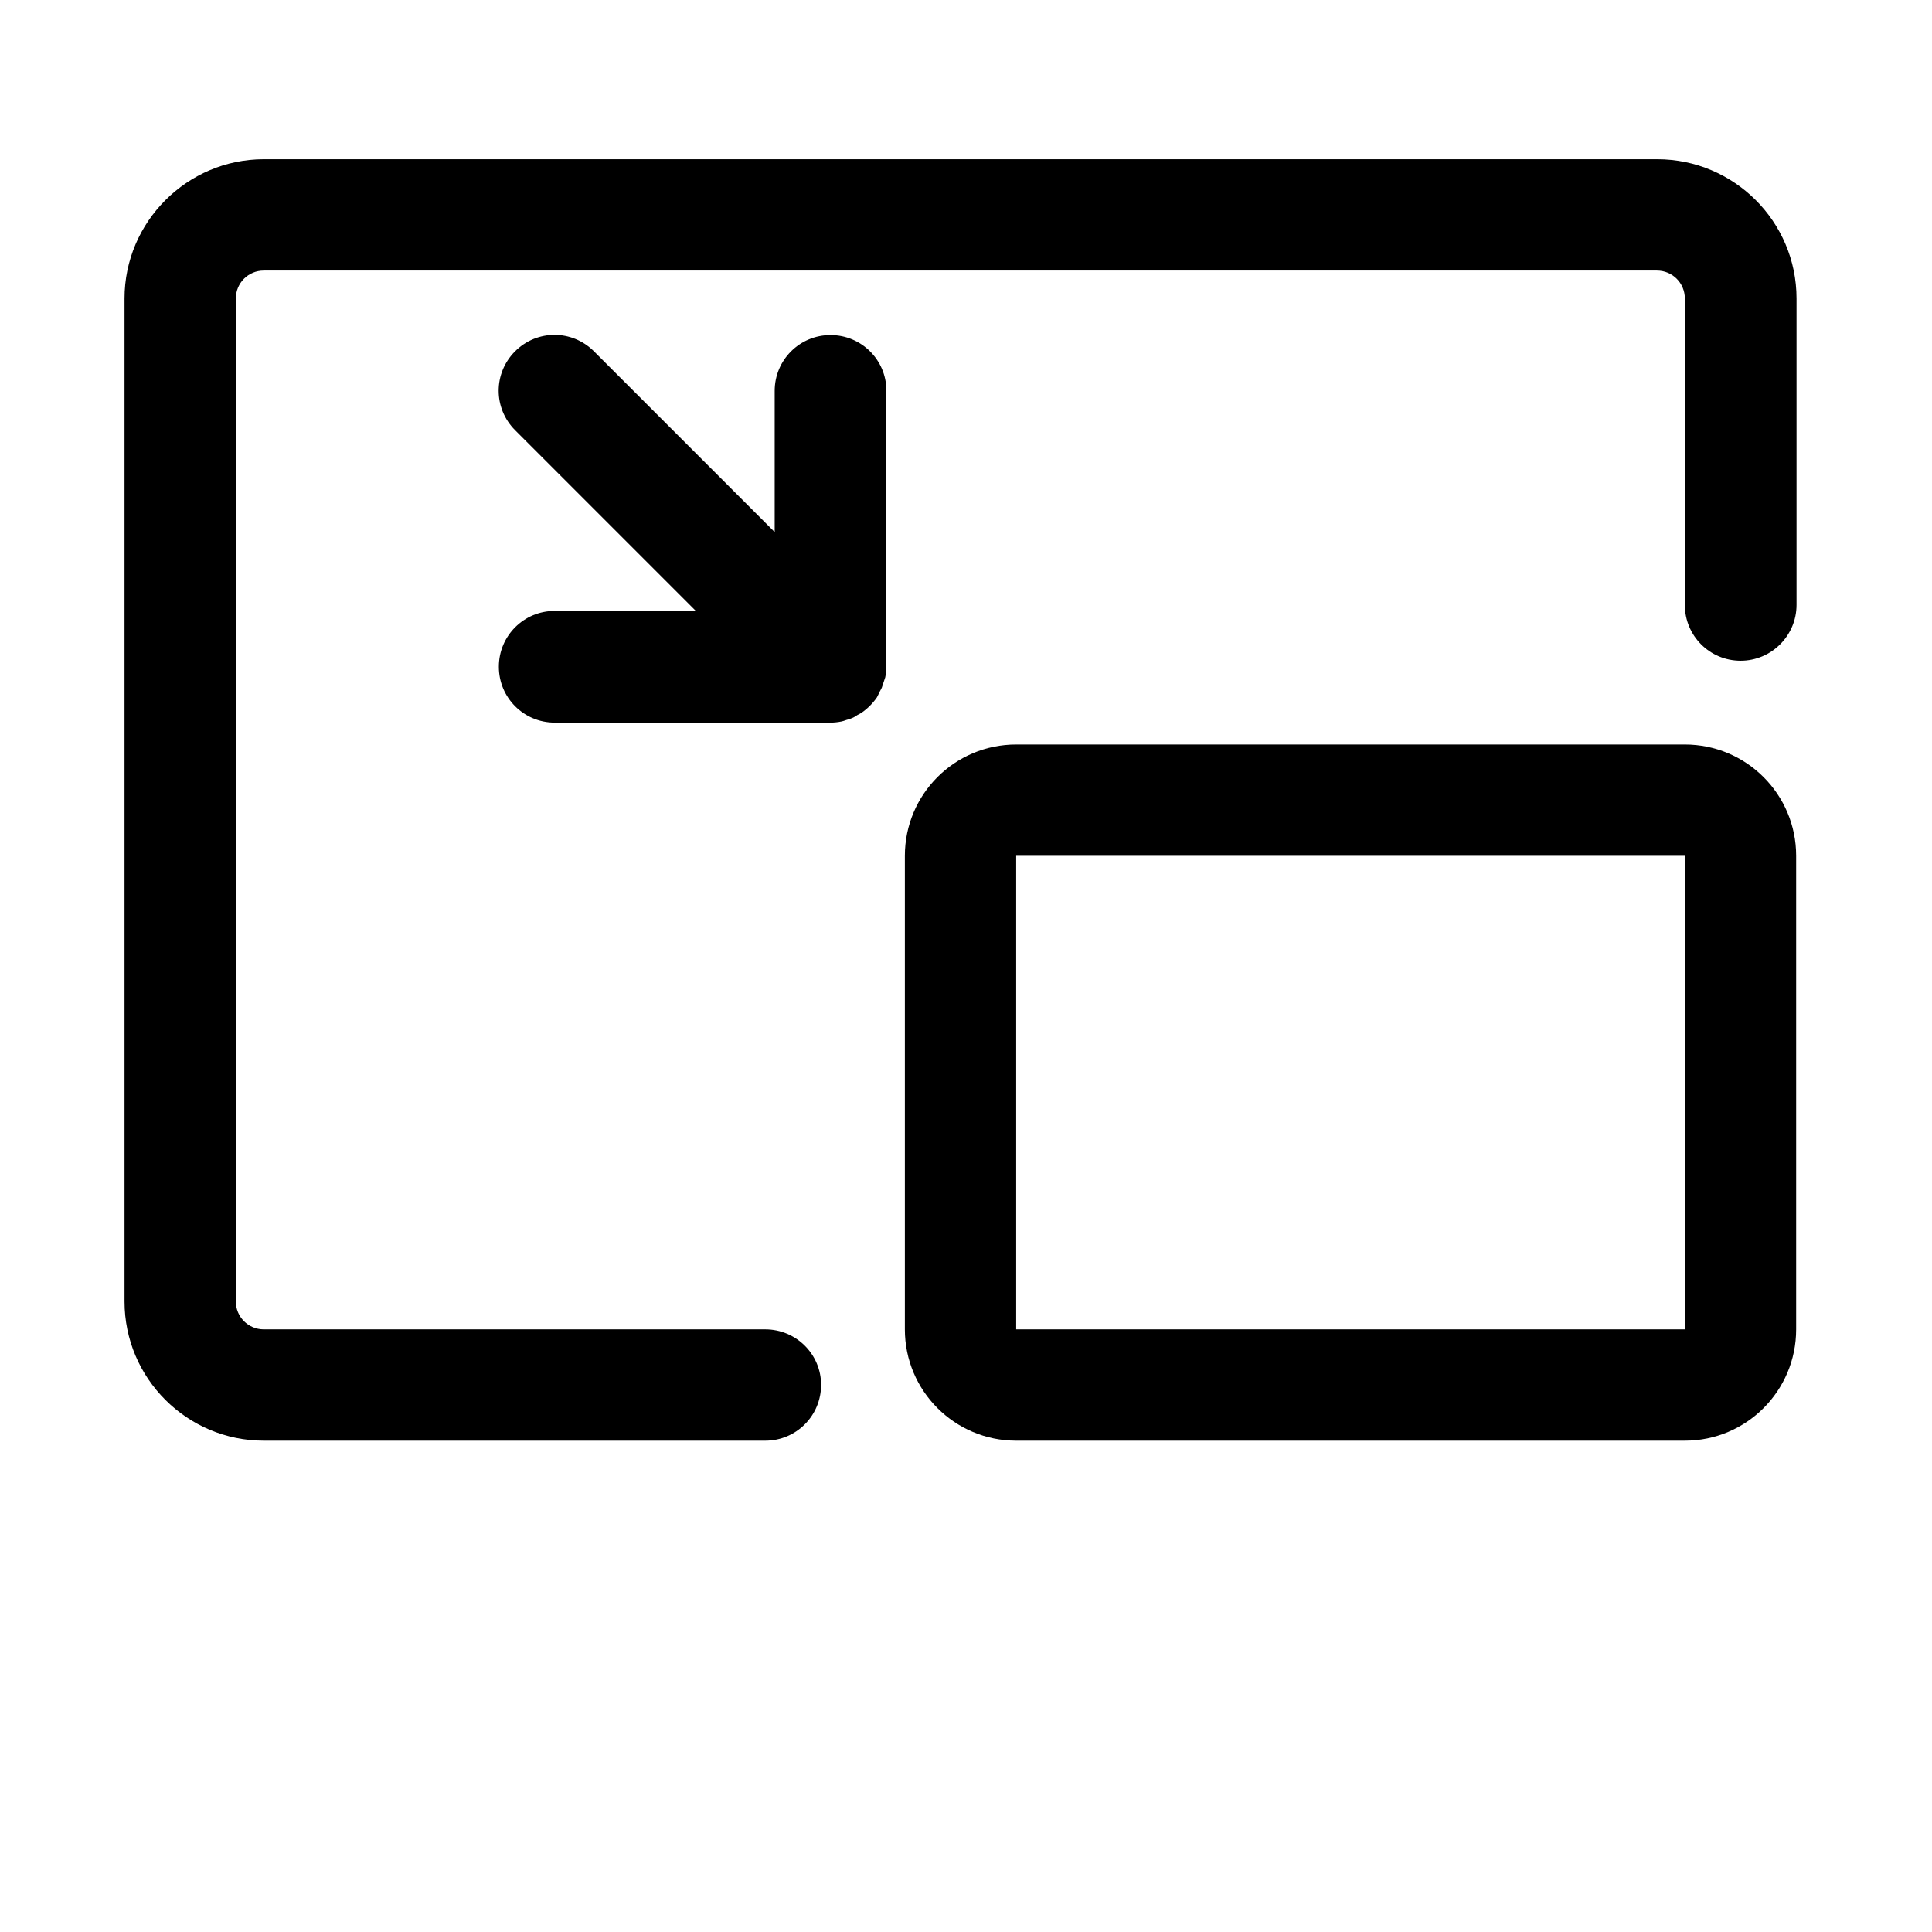
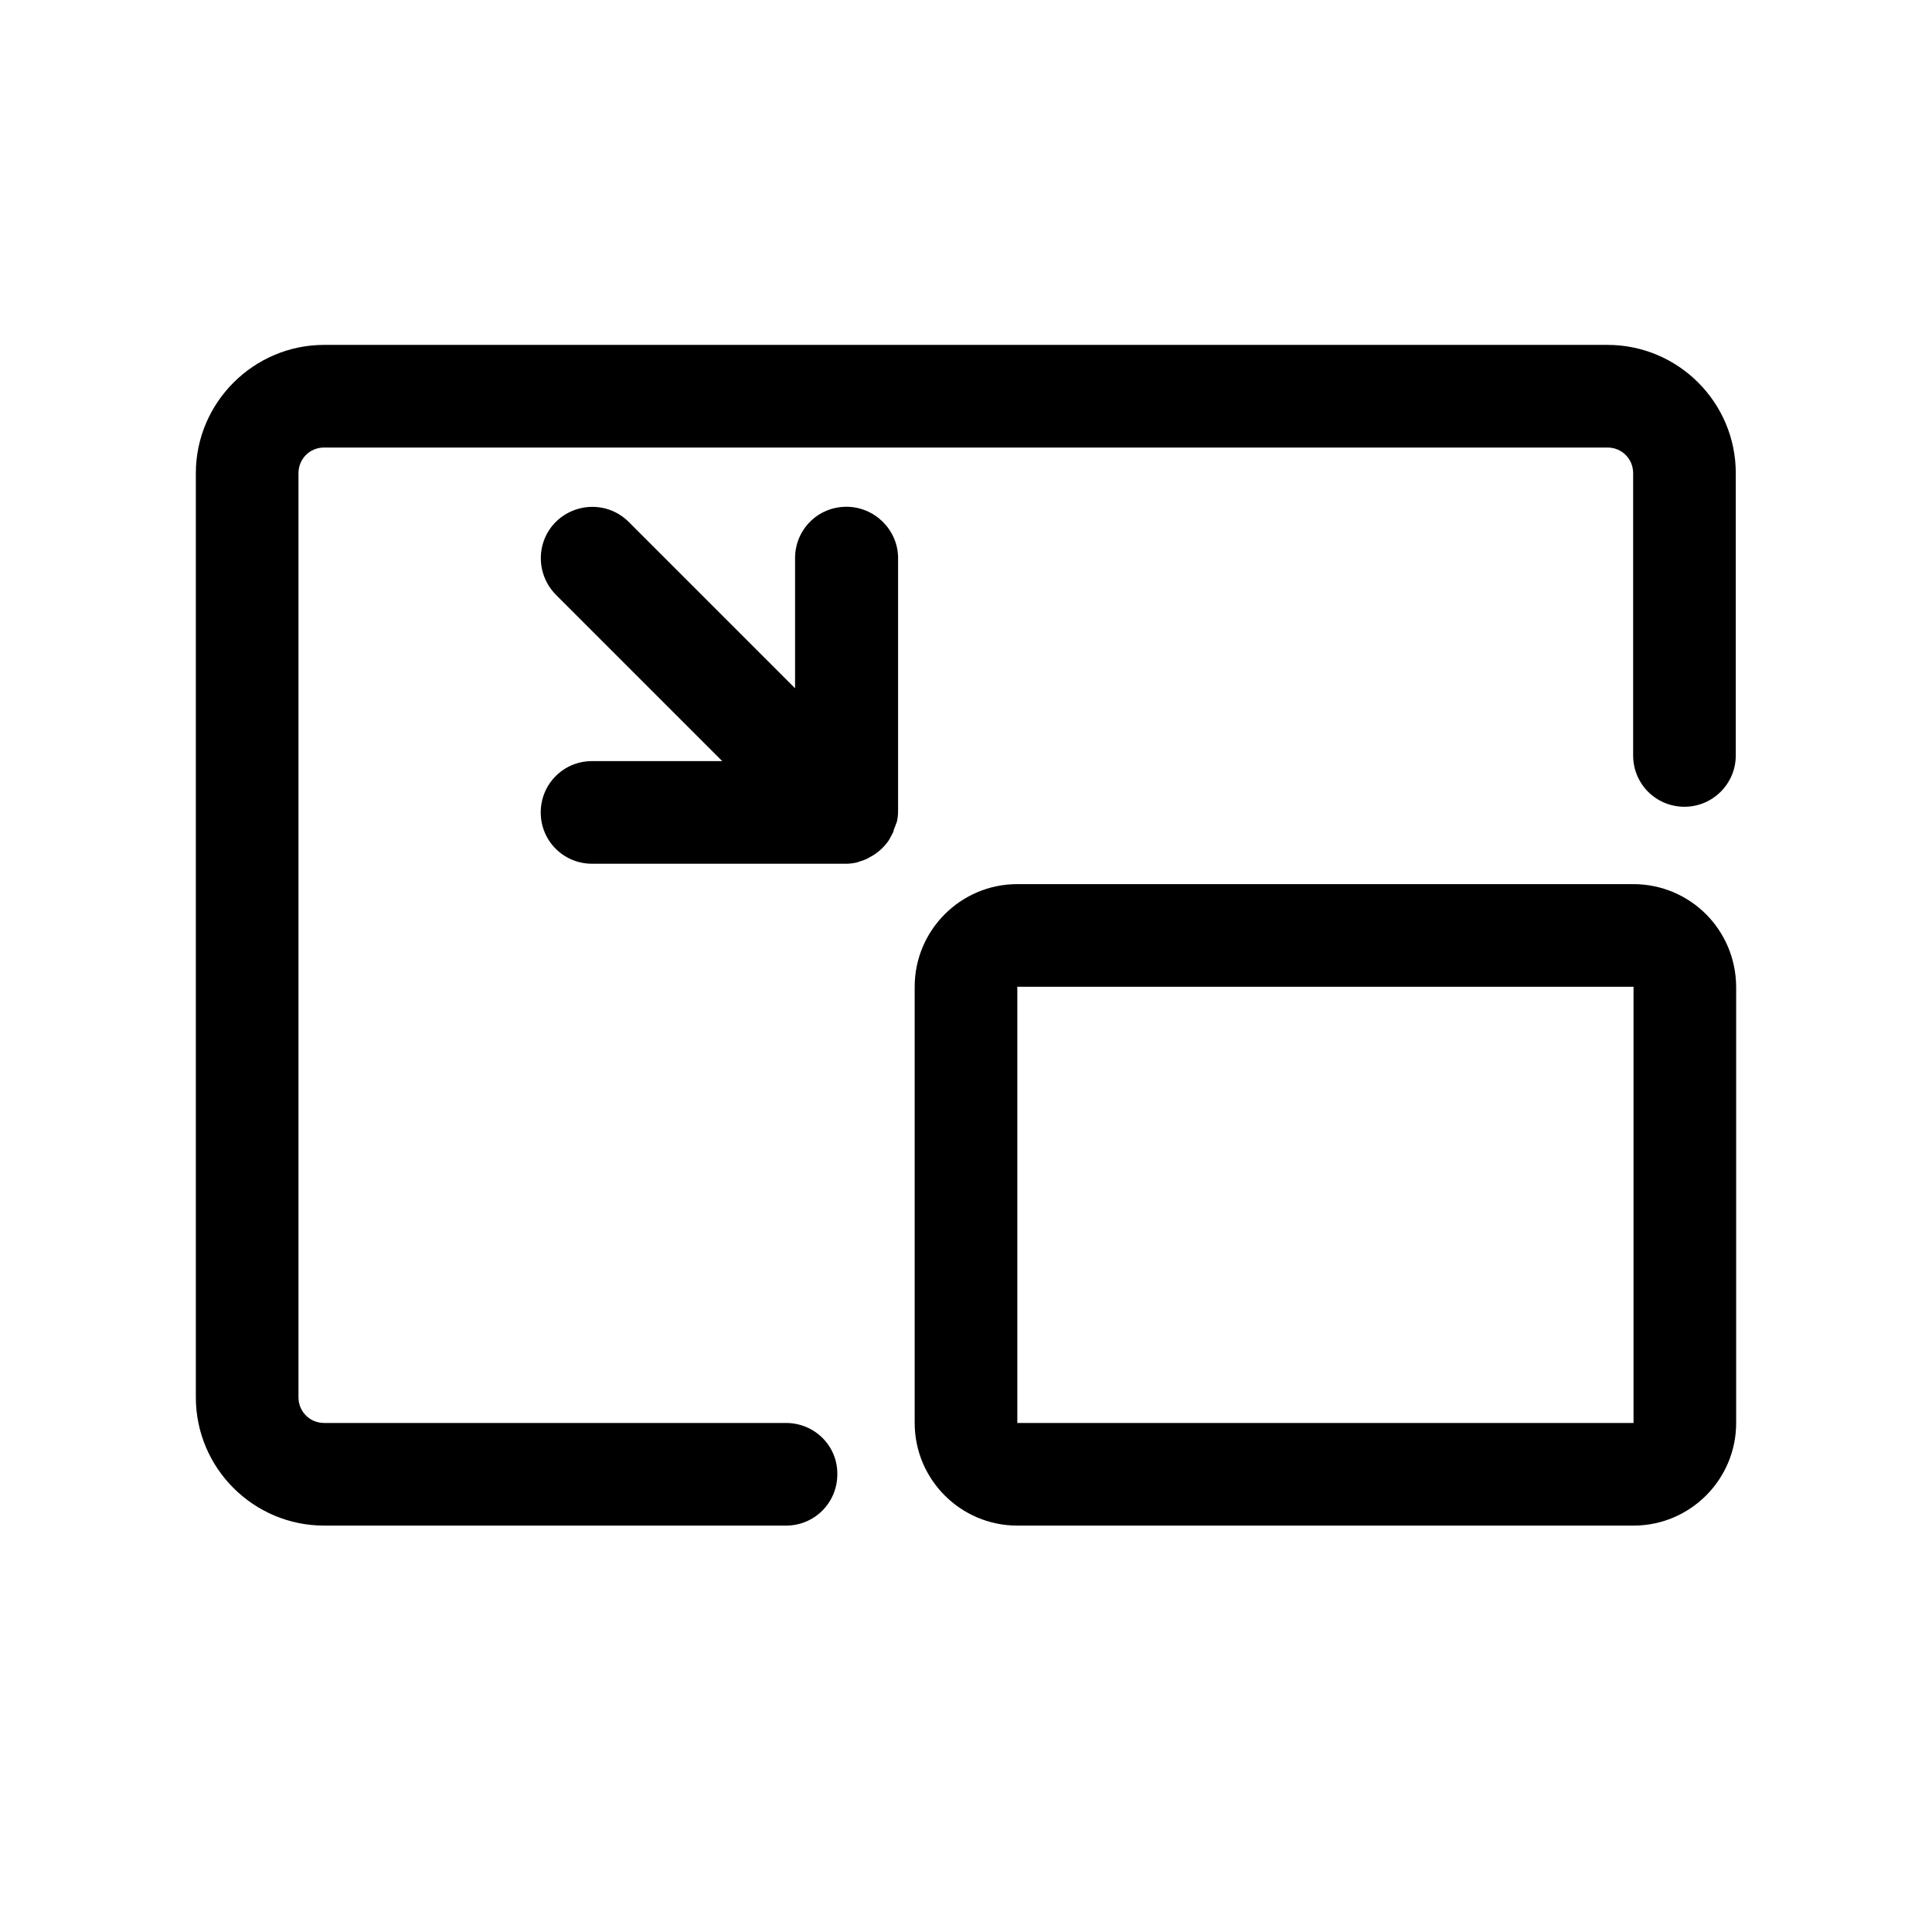
- <svg xmlns="http://www.w3.org/2000/svg" width="512" height="512" viewBox="0 0 512 512">
-   <path d="M446.5 197.3H269.3c-16.3 0-29.5 13.2-29.5 29.5v125.5c0 16.3 13.2 29.5 29.5 29.5h177.2c16.3 0 29.5-13.2 29.5-29.5V226.8c0-16.3-13.2-29.5-29.5-29.5zm-177.2 155V226.8h177.2v125.5H269.3zM220.1 88.8c-8.2 0-14.8 6.6-14.8 14.8V141l-47.9-47.9c-5.8-5.8-15.1-5.8-20.9 0-5.8 5.8-5.8 15.1 0 20.9l47.9 47.9H147c-8.2 0-14.8 6.6-14.8 14.8 0 8.2 6.6 14.8 14.8 14.8h73.1c1 0 1.9-.1 2.9-.3.4-.1.8-.2 1.3-.4.5-.1 1-.3 1.5-.5s1-.5 1.4-.8c.4-.2.8-.4 1.1-.6 1.6-1.1 3-2.5 4.1-4.1l.6-1.2c.2-.5.5-.9.7-1.4.2-.5.3-1 .5-1.5.1-.4.3-.8.4-1.2.2-1 .3-1.9.3-2.9v-73.1c0-8.1-6.6-14.7-14.8-14.7z" />
-   <path d="M202.8 352.3H69.9c-4.1 0-7.4-3.3-7.4-7.4V79.1c0-4.1 3.3-7.4 7.4-7.4h369.2c4.1 0 7.4 3.3 7.4 7.4v81.2c0 8.2 6.6 14.8 14.8 14.8 8.1 0 14.8-6.6 14.8-14.8V79.1c0-20.4-16.6-36.9-36.9-36.9H69.9C49.6 42.2 33 58.8 33 79.1v265.8c0 20.4 16.6 36.9 36.9 36.9h132.9c8.2 0 14.8-6.6 14.8-14.8 0-8.1-6.6-14.7-14.8-14.7z" />
+ <svg xmlns="http://www.w3.org/2000/svg" version="1.1" id="Layer_1" x="0px" y="0px" viewBox="0 0 512 512" style="enable-background:new 0 0 512 512;" xml:space="preserve">
+   <path d="M432.8,234.3H269.6c-15,0-27.2,12.2-27.2,27.2v115.6c0,15,12.2,27.2,27.2,27.2h163.3c15,0,27.2-12.2,27.2-27.2V261.5  C460,246.4,447.9,234.3,432.8,234.3z M269.6,377.1V261.5h163.3v115.6H269.6z M224.3,134.3c-7.6,0-13.6,6.1-13.6,13.6v34.5  l-44.1-44.1c-5.3-5.3-13.9-5.3-19.3,0c-5.3,5.3-5.3,13.9,0,19.3l44.1,44.1h-34.5c-7.6,0-13.6,6.1-13.6,13.6  c0,7.6,6.1,13.6,13.6,13.6h67.3c0.9,0,1.8-0.1,2.7-0.3c0.4-0.1,0.7-0.2,1.2-0.4c0.5-0.1,0.9-0.3,1.4-0.5c0.5-0.2,0.9-0.5,1.3-0.7  c0.4-0.2,0.7-0.4,1-0.6c1.5-1,2.8-2.3,3.8-3.8l0.6-1.1c0.2-0.5,0.5-0.8,0.6-1.3s0.3-0.9,0.5-1.4c0.1-0.4,0.3-0.7,0.4-1.1  c0.2-0.9,0.3-1.8,0.3-2.7v-67.3C237.9,140.4,231.8,134.3,224.3,134.3z" />
+   <path d="M208.3,377.1H85.9c-3.8,0-6.8-3-6.8-6.8V125.4c0-3.8,3-6.8,6.8-6.8H426c3.8,0,6.8,3,6.8,6.8v74.8c0,7.6,6.1,13.6,13.6,13.6  c7.5,0,13.6-6.1,13.6-13.6v-74.8c0-18.8-15.3-34-34-34H85.9c-18.7,0-34,15.3-34,34v244.9c0,18.8,15.3,34,34,34h122.4  c7.6,0,13.6-6.1,13.6-13.6C222,383.2,215.9,377.1,208.3,377.1L208.3,377.1z" />
</svg>
